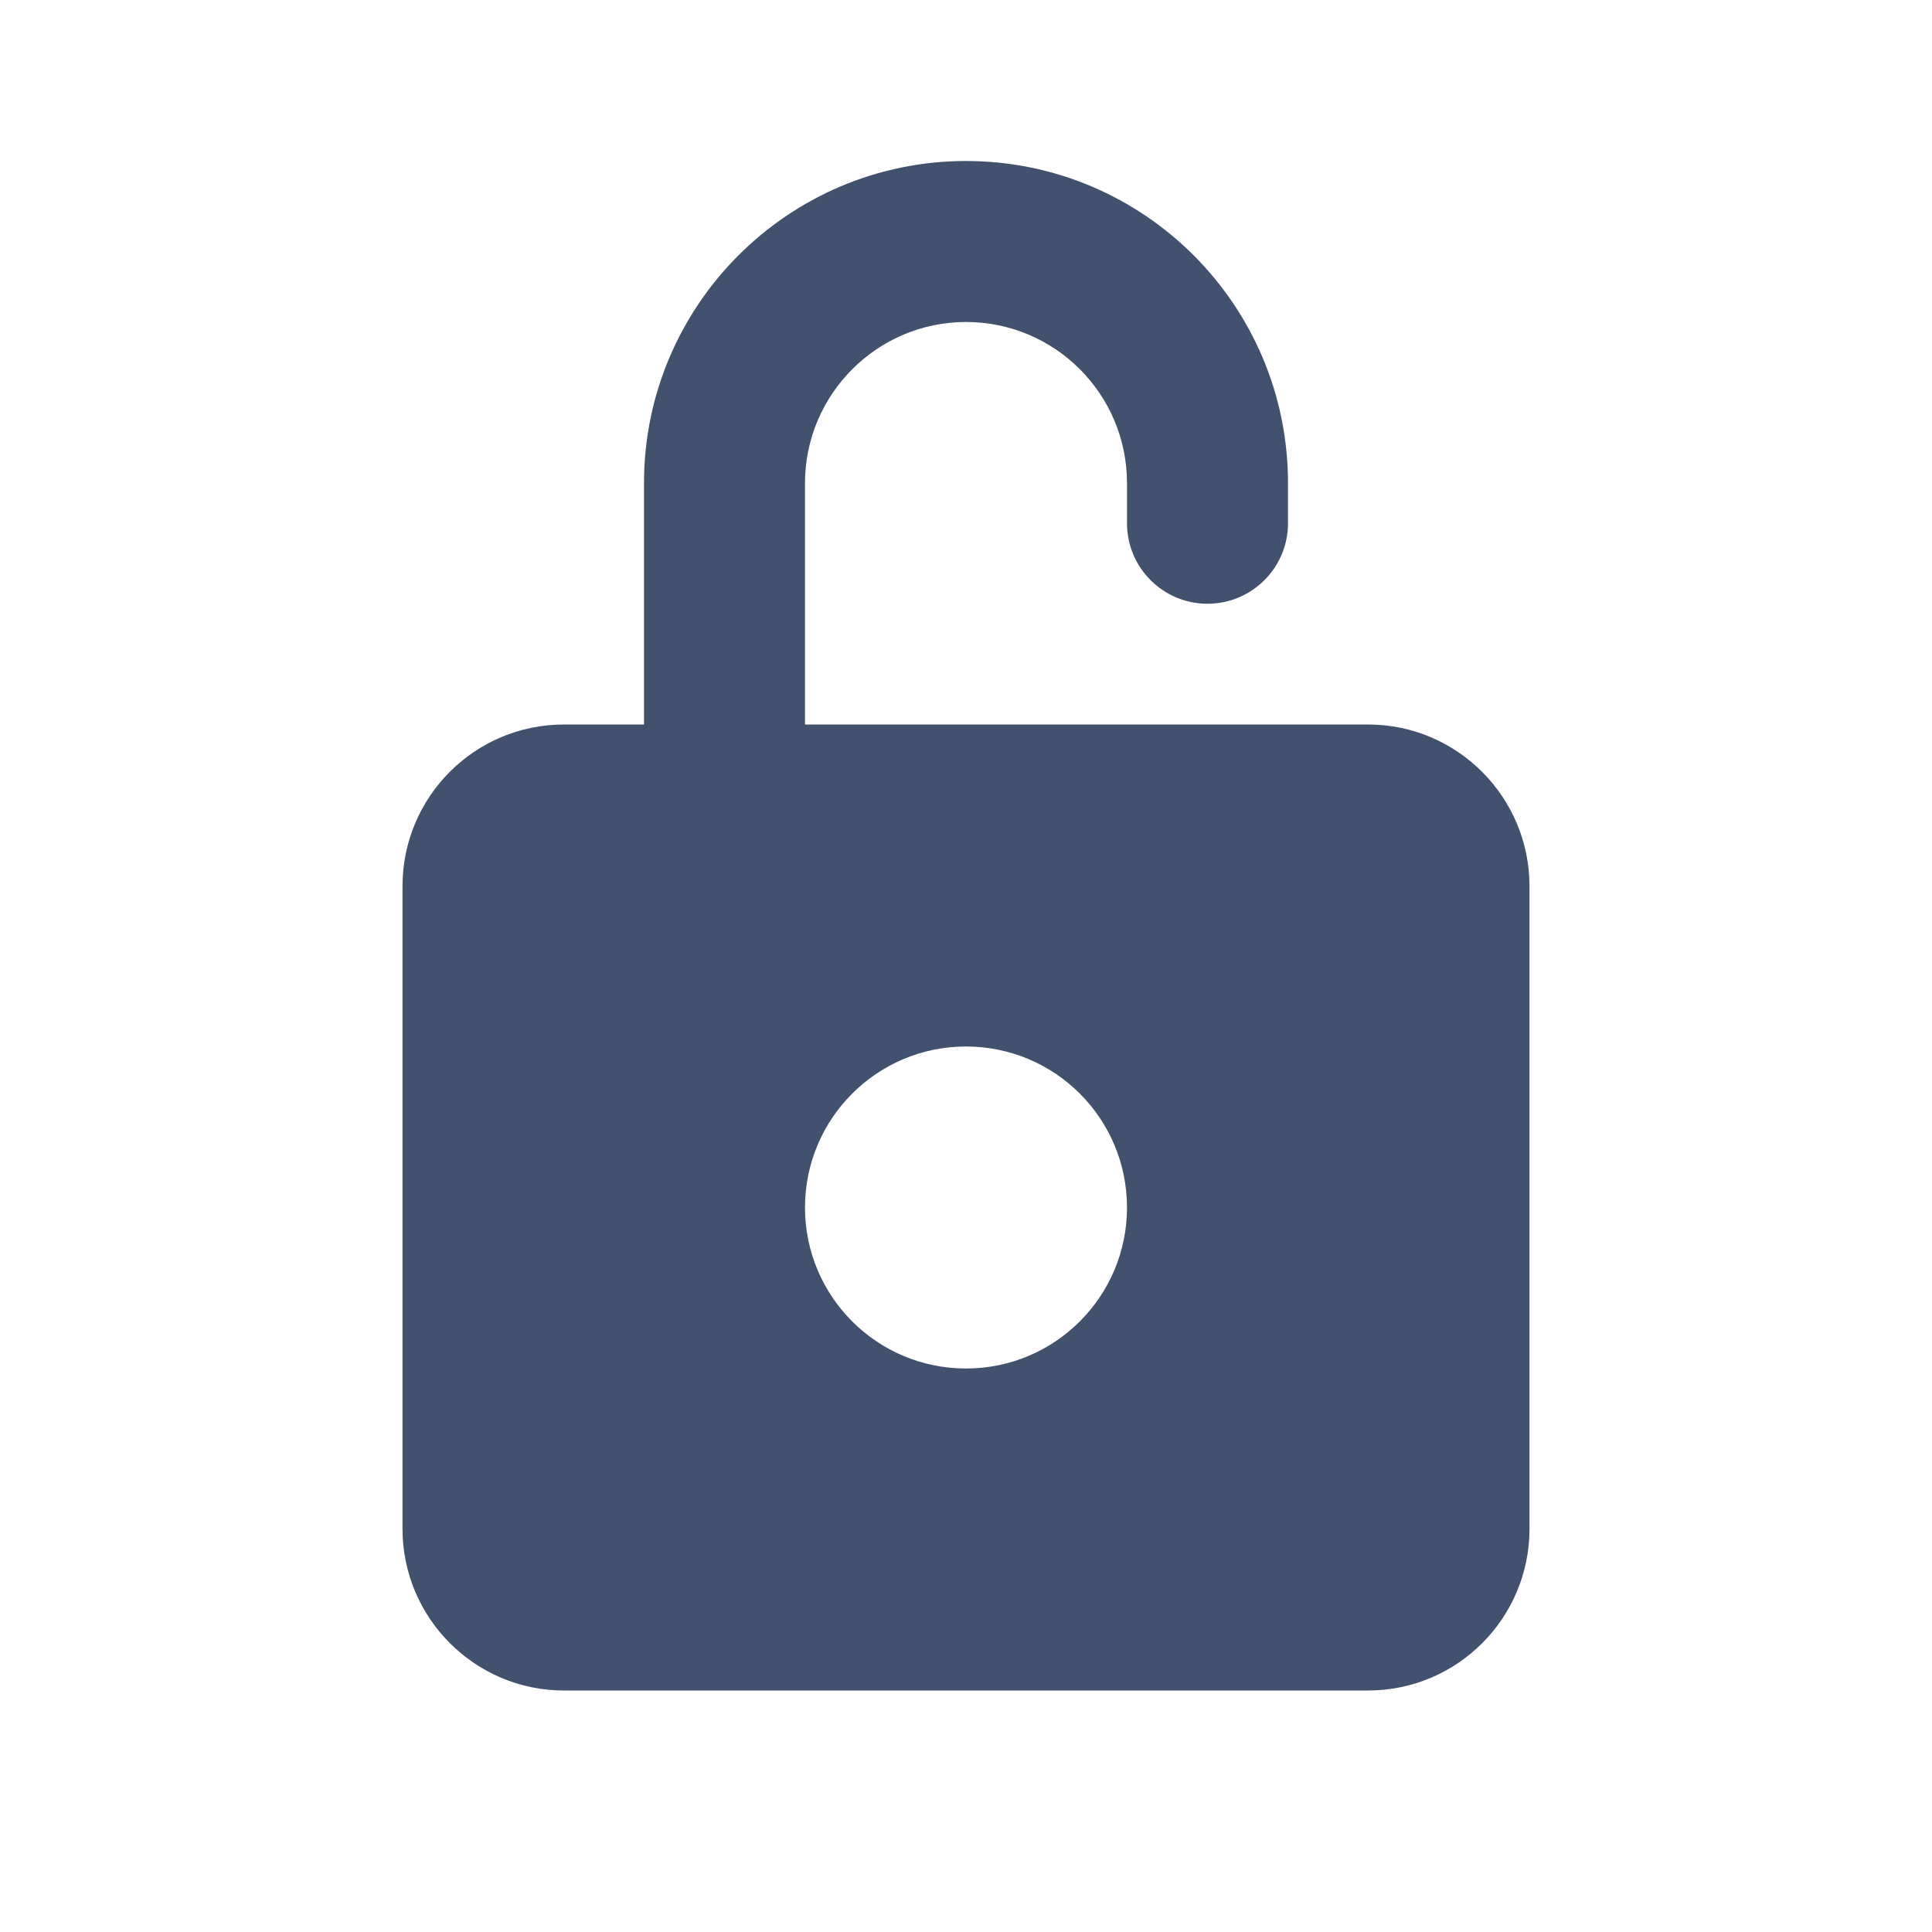
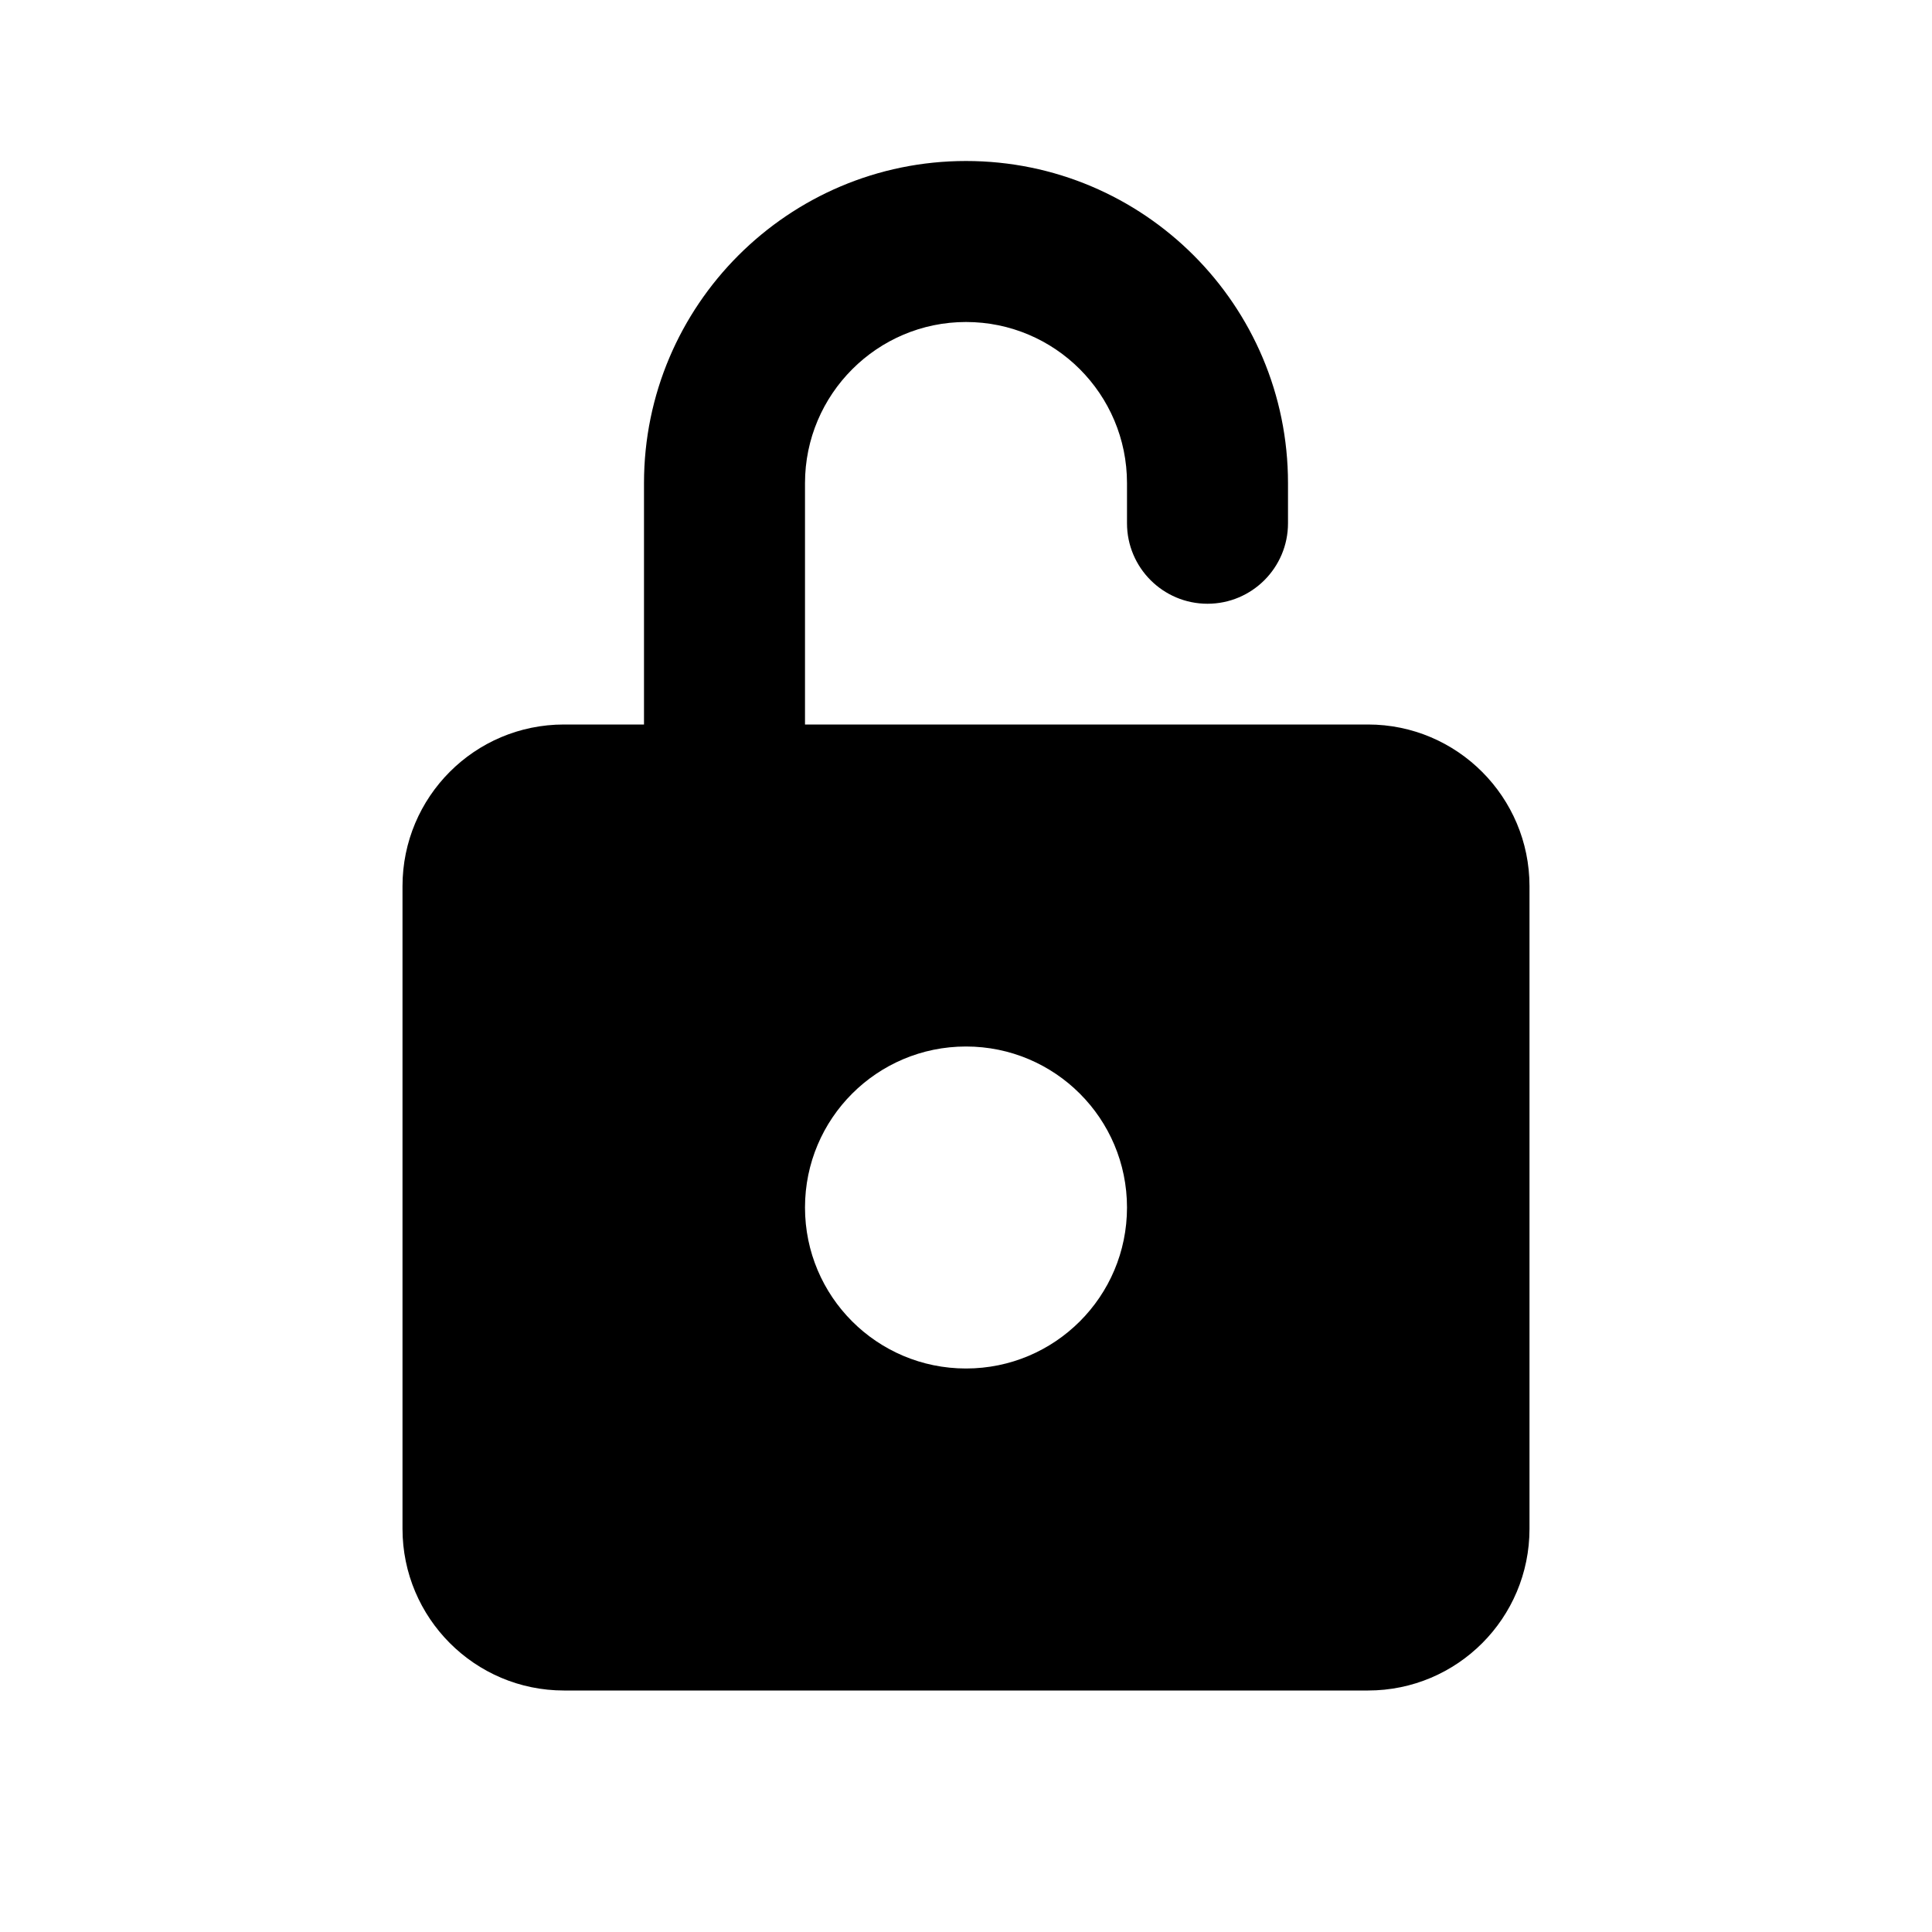
<svg xmlns="http://www.w3.org/2000/svg" width="24px" height="24px" viewBox="0 0 24 24" version="1.1">
  <defs />
  <g id="Global" stroke="none" stroke-width="1" fill="none" fill-rule="evenodd">
-     <g id="icons/unlock-filled" fill="#42526E">
+     <g id="icons/unlock-filled" fill="currentColor">
      <path d="M5,11.009 C5,9.899 5.897,9 7.006,9 L16.994,9 C18.102,9 19,9.902 19,11.009 L19,18.991 C19,20.101 18.103,21 16.994,21 L7.006,21 C5.898,21 5,20.098 5,18.991 L5,11.009 Z M12,17 C13.105,17 14,16.105 14,15 C14,13.895 13.105,13 12,13 C10.895,13 10,13.895 10,15 C10,16.105 10.895,17 12,17 Z" id="Combined-Shape" />
      <path d="M8,6.251 L8,6.002 C8,3.792 9.795,2 12,2 C14.209,2 16,3.792 16,6.002 L16,6.5 L14,6.5 L14,6.002 C14,4.896 13.104,4 12,4 C10.898,4 10,4.898 10,6.002 L10,6.251 L10,6.5 L10,11 L8,11 L8,6.251 Z M14,6.5 L16,6.5 C16,7.052 15.552,7.5 15,7.5 C14.448,7.5 14,7.052 14,6.5 Z" id="Combined-Shape" fill-rule="nonzero" />
    </g>
  </g>
</svg>
